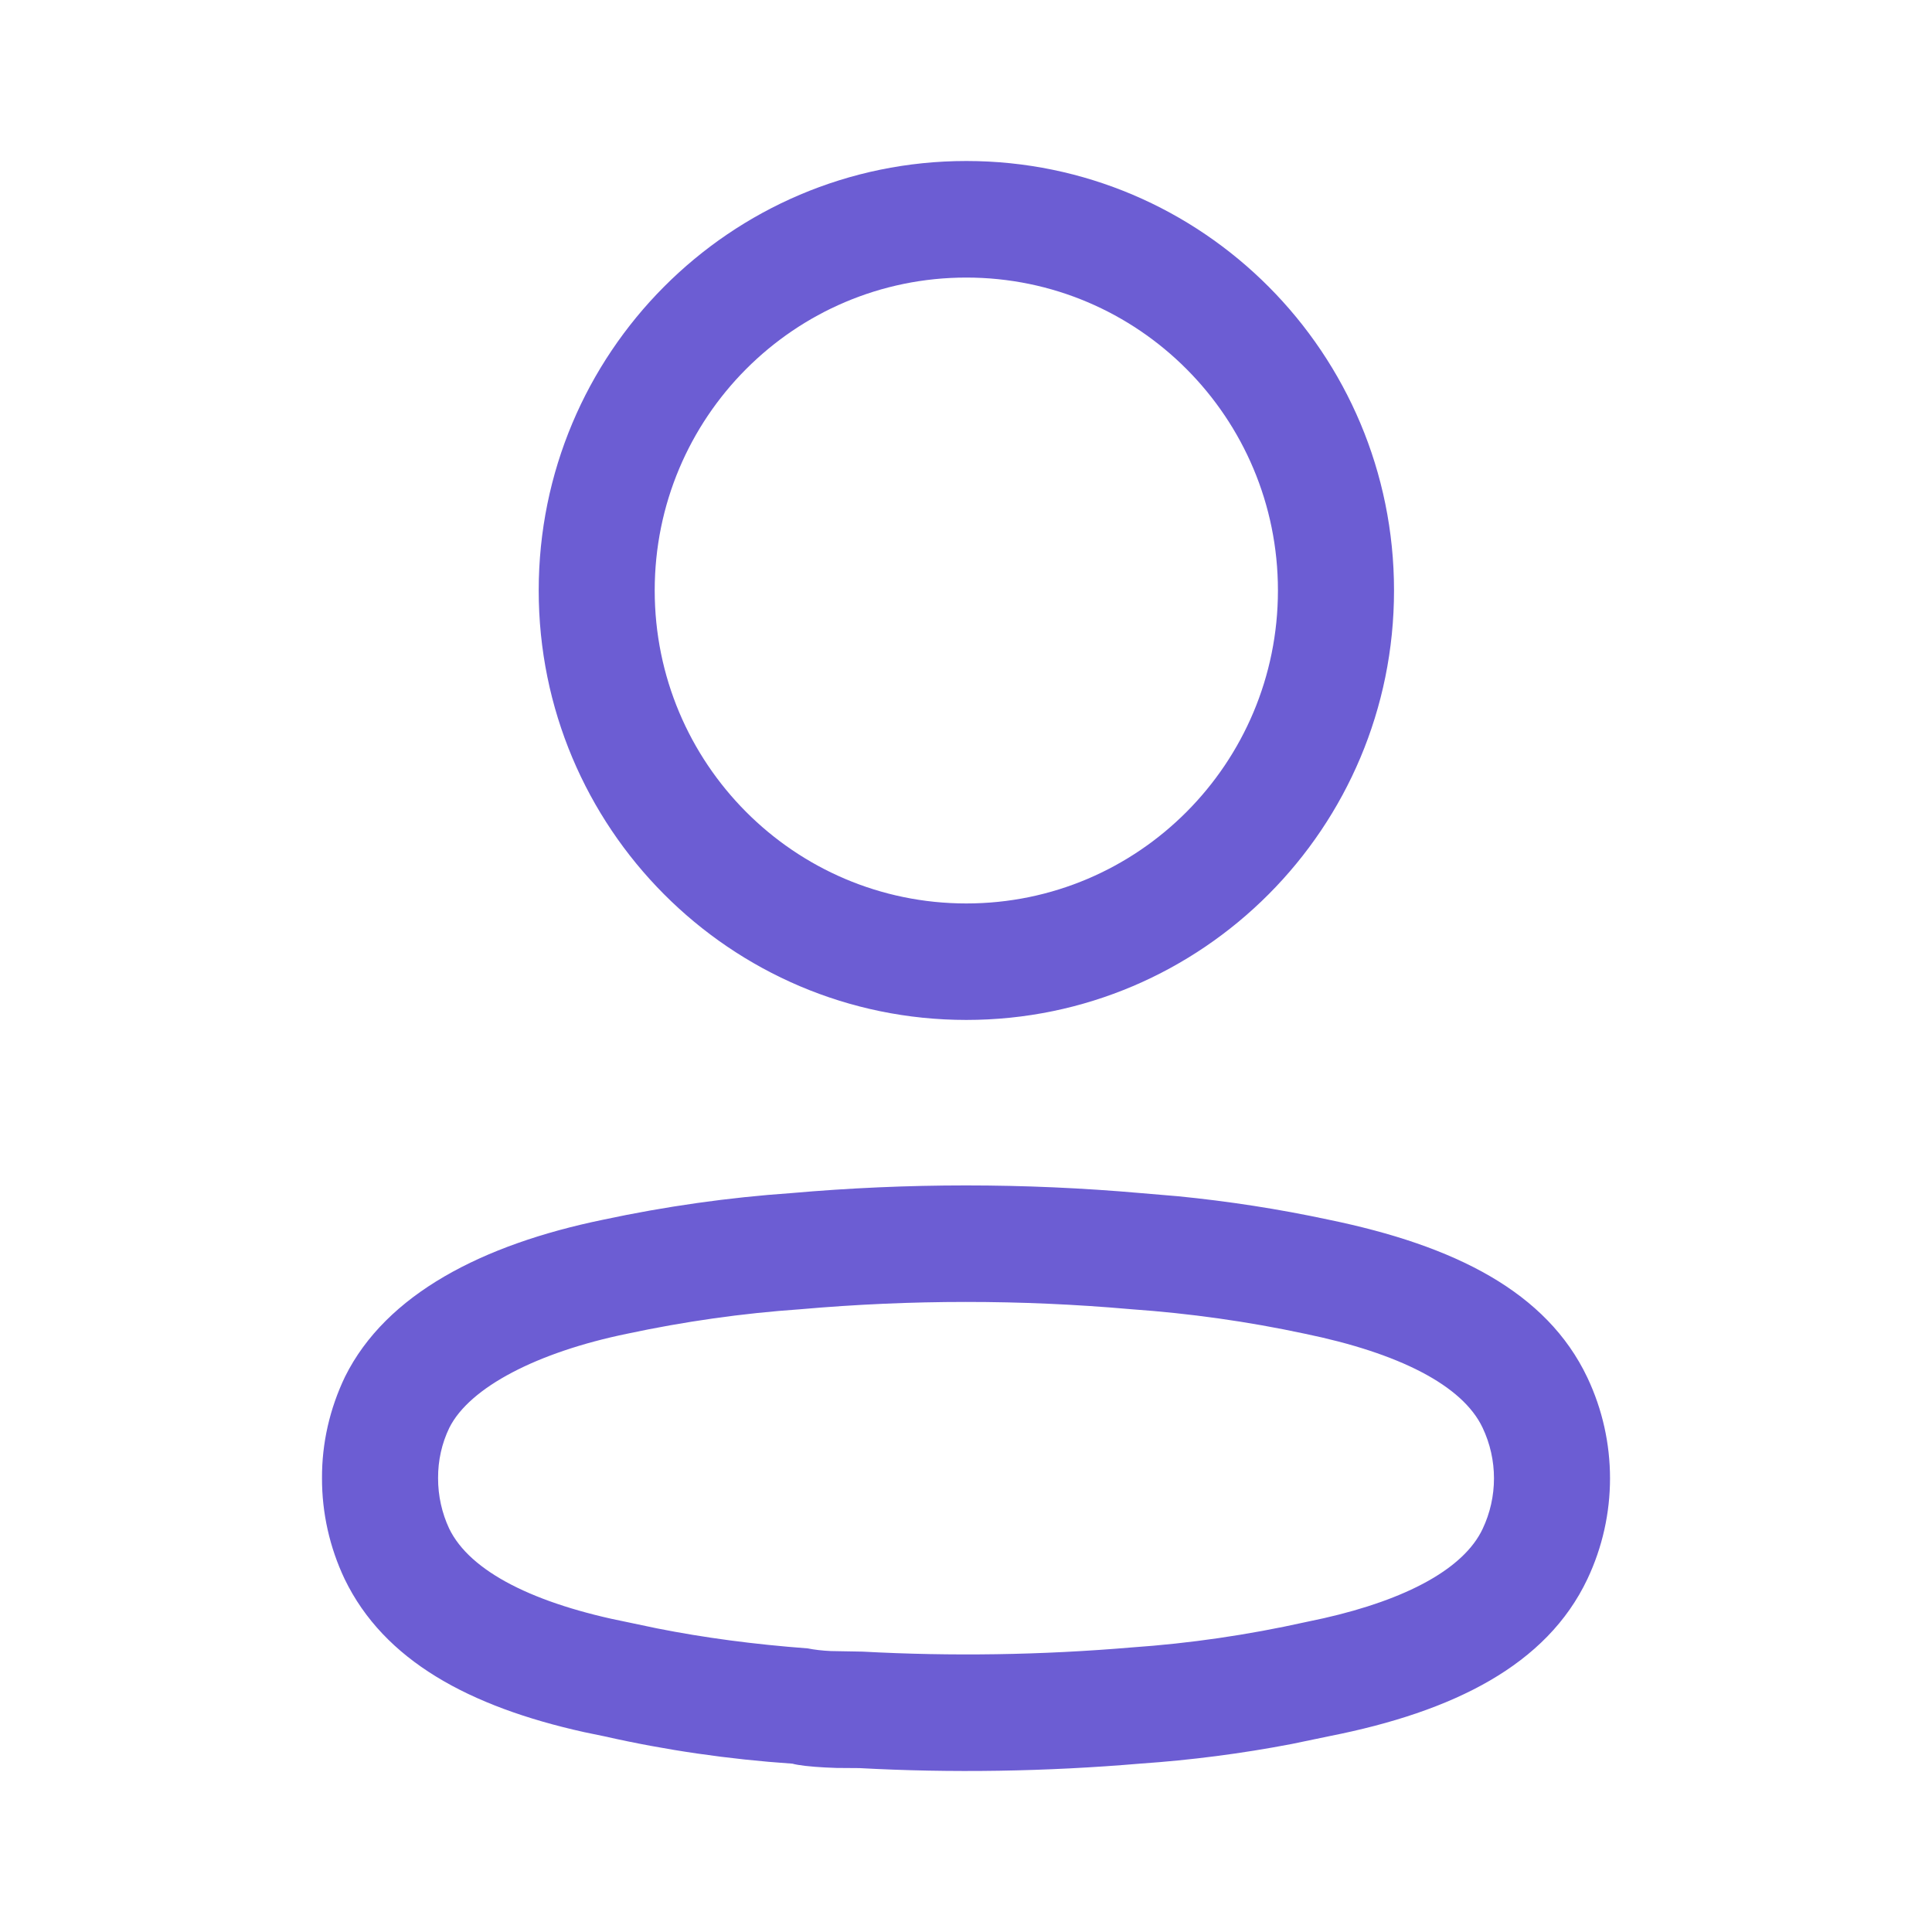
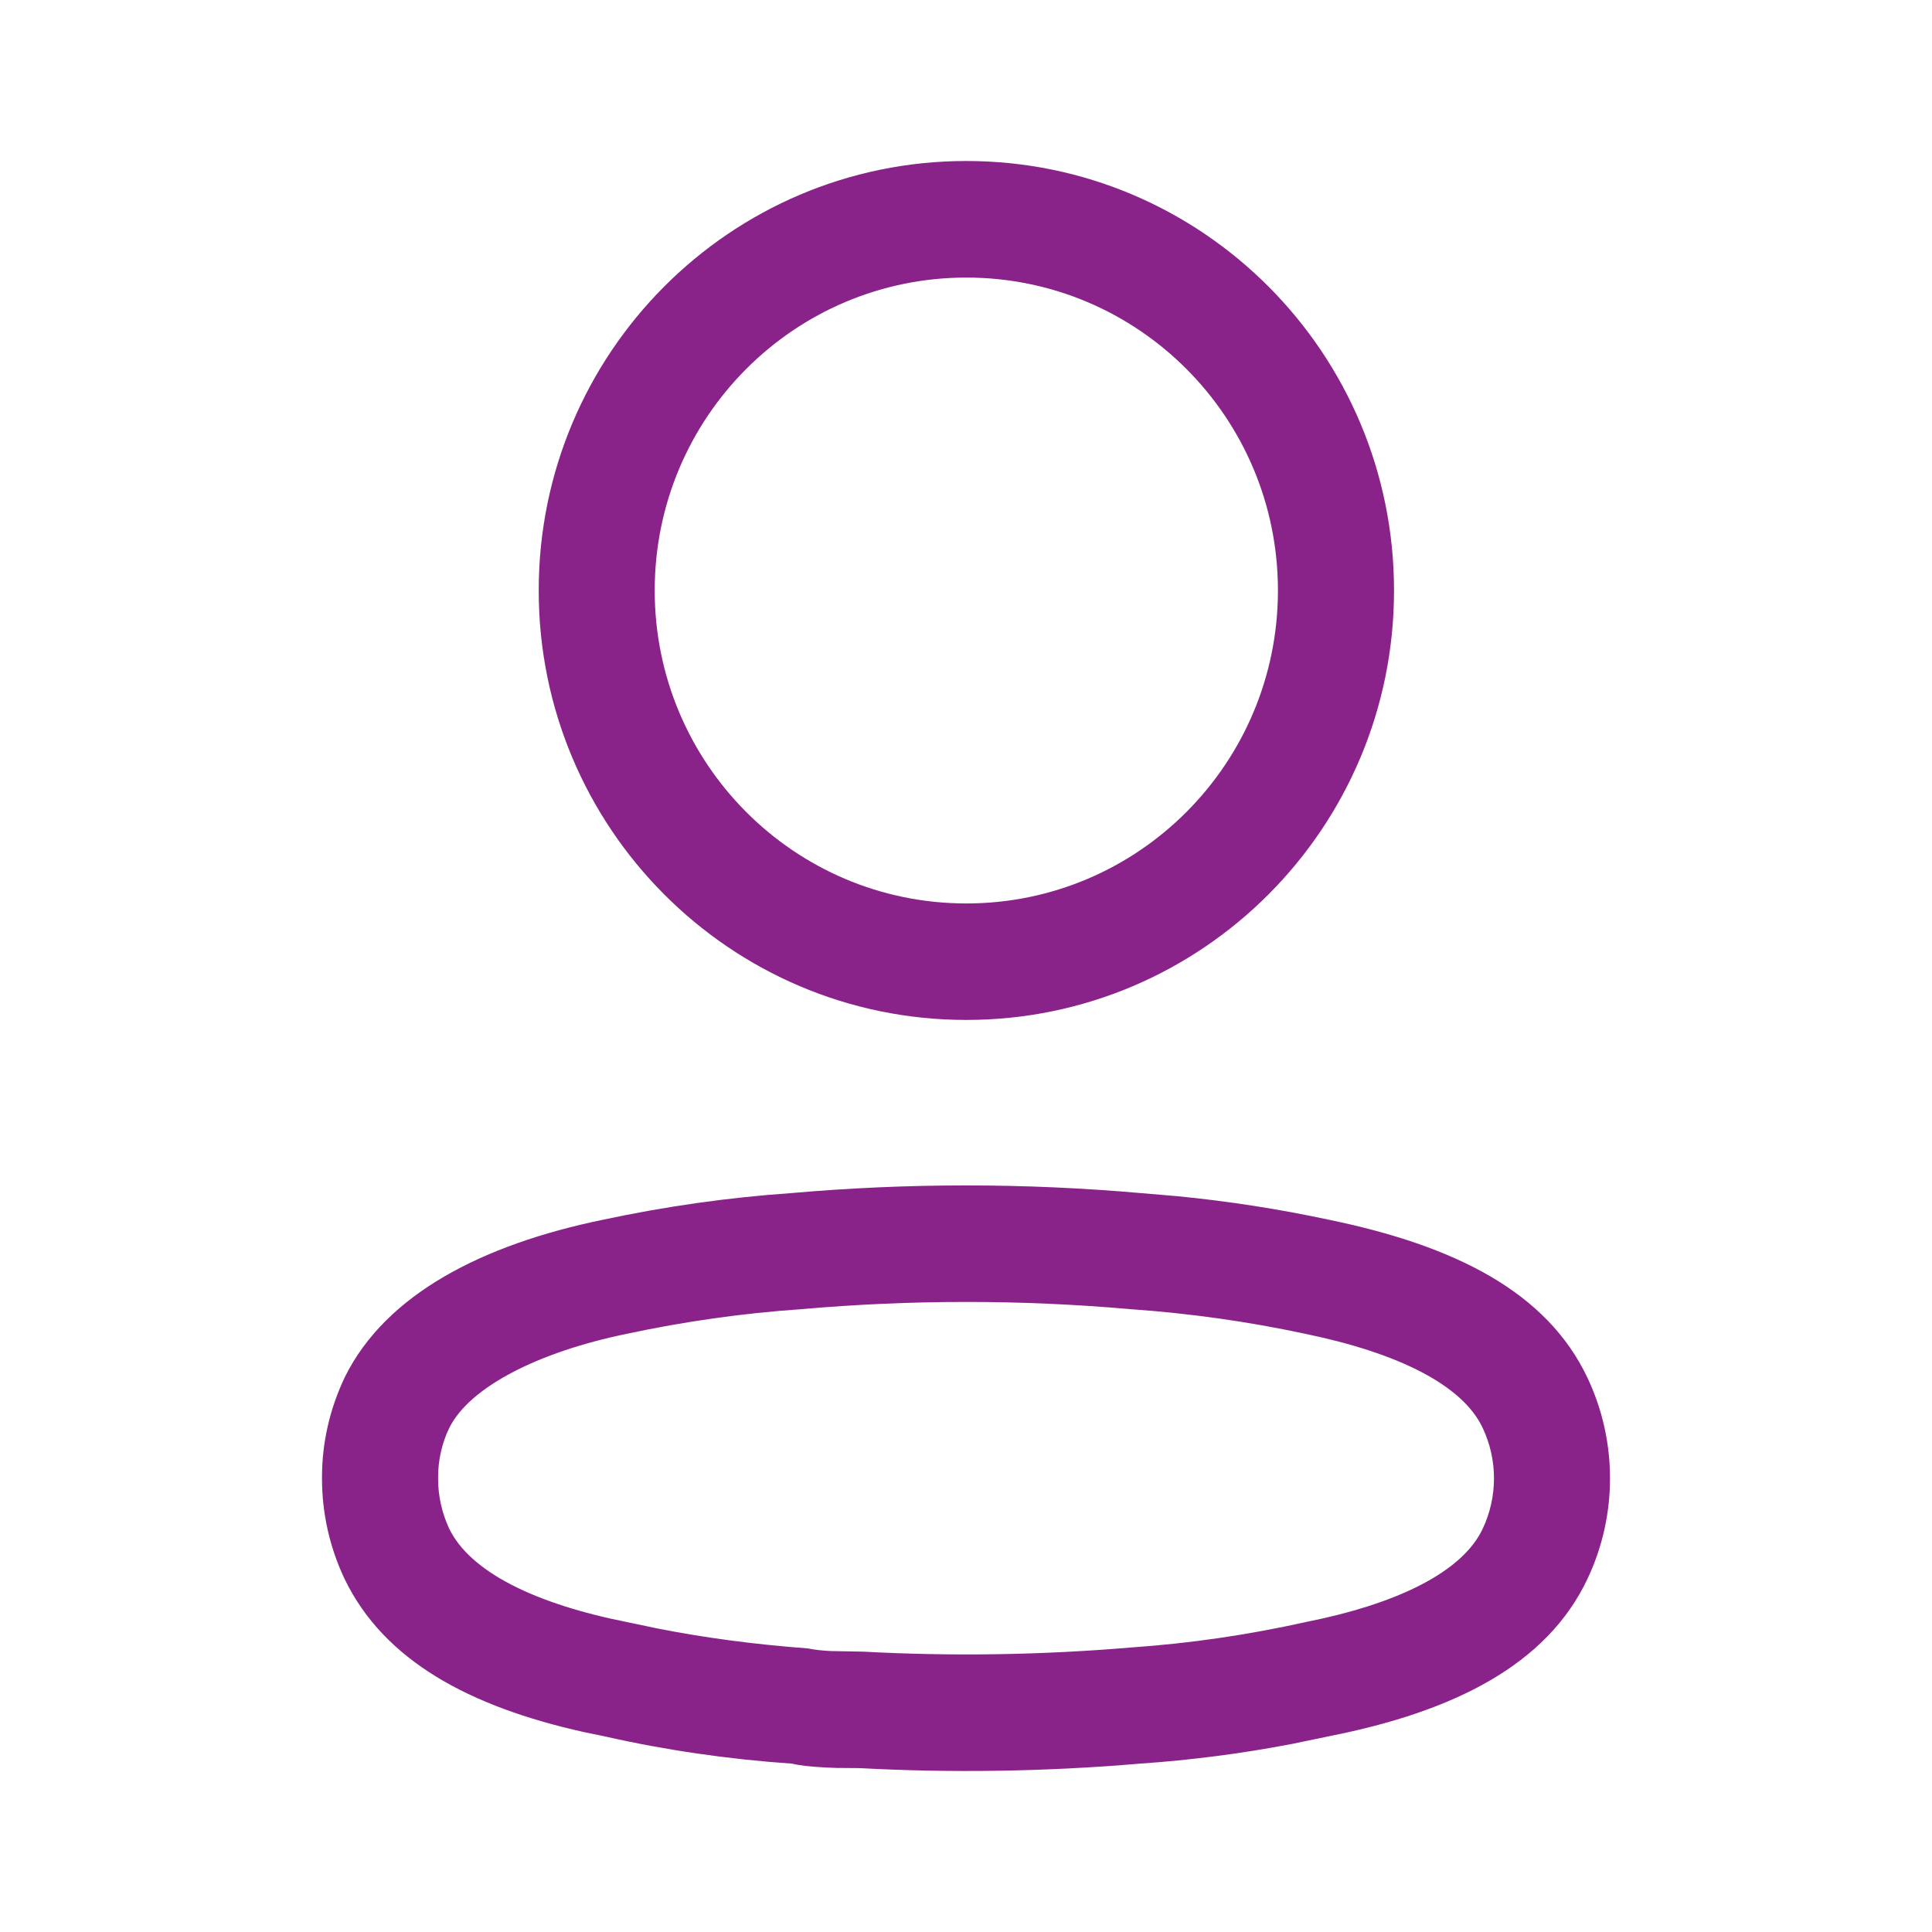
<svg xmlns="http://www.w3.org/2000/svg" width="24" height="24" viewBox="0 0 24 24" fill="none">
-   <path fill-rule="evenodd" clip-rule="evenodd" d="M12.004 2C9.07 2 6.692 4.389 6.692 7.335C6.692 10.282 9.07 12.67 12.004 12.67C14.938 12.67 17.317 10.282 17.317 7.335C17.317 4.389 14.938 2 12.004 2ZM12.004 3.448C14.142 3.448 15.875 5.188 15.875 7.335C15.875 9.482 14.142 11.223 12.004 11.223C9.866 11.223 8.133 9.482 8.133 7.335C8.133 5.188 9.866 3.448 12.004 3.448ZM9.83 14.821C9.052 14.875 8.266 14.986 7.491 15.152C5.994 15.46 4.797 16.076 4.287 17.1C4.095 17.5 3.998 17.929 4 18.363C3.999 18.794 4.095 19.223 4.281 19.615C4.77 20.627 5.828 21.2 7.256 21.517L7.512 21.57C8.266 21.741 9.053 21.855 9.844 21.909C9.912 21.929 10.073 21.947 10.248 21.956L10.392 21.962C10.466 21.963 10.551 21.964 10.676 21.964C11.814 22.026 12.993 22.008 14.168 21.908C14.793 21.865 15.423 21.784 16.048 21.664L16.515 21.567C18.058 21.262 19.213 20.684 19.719 19.616C20.094 18.824 20.094 17.905 19.719 17.113C19.214 16.048 18.074 15.474 16.503 15.151C15.887 15.019 15.261 14.922 14.631 14.86L14.17 14.821C12.726 14.694 11.274 14.694 9.83 14.821ZM14.044 16.263L14.056 16.264C14.78 16.315 15.499 16.416 16.209 16.568C17.375 16.808 18.167 17.207 18.417 17.735C18.606 18.133 18.606 18.596 18.417 18.994C18.183 19.488 17.472 19.869 16.445 20.102L16.22 20.15C15.496 20.311 14.779 20.415 14.058 20.465C12.938 20.56 11.825 20.577 10.715 20.517L10.321 20.51C10.212 20.505 10.12 20.494 10.034 20.477C9.359 20.426 8.751 20.345 8.16 20.228L7.808 20.154C6.638 19.924 5.839 19.524 5.58 18.989C5.49 18.797 5.441 18.58 5.442 18.361C5.441 18.143 5.488 17.931 5.581 17.738C5.833 17.232 6.679 16.797 7.786 16.569C8.501 16.416 9.22 16.314 9.943 16.264C11.316 16.143 12.684 16.143 14.044 16.263Z" fill="#6C5DD3" />
+   <path fill-rule="evenodd" clip-rule="evenodd" d="M12.004 2C9.07 2 6.692 4.389 6.692 7.335C6.692 10.282 9.07 12.67 12.004 12.67C14.938 12.67 17.317 10.282 17.317 7.335C17.317 4.389 14.938 2 12.004 2ZM12.004 3.448C14.142 3.448 15.875 5.188 15.875 7.335C15.875 9.482 14.142 11.223 12.004 11.223C9.866 11.223 8.133 9.482 8.133 7.335C8.133 5.188 9.866 3.448 12.004 3.448ZM9.83 14.821C9.052 14.875 8.266 14.986 7.491 15.152C5.994 15.46 4.797 16.076 4.287 17.1C4.095 17.5 3.998 17.929 4 18.363C3.999 18.794 4.095 19.223 4.281 19.615C4.77 20.627 5.828 21.2 7.256 21.517L7.512 21.57C8.266 21.741 9.053 21.855 9.844 21.909C9.912 21.929 10.073 21.947 10.248 21.956L10.392 21.962C10.466 21.963 10.551 21.964 10.676 21.964C11.814 22.026 12.993 22.008 14.168 21.908C14.793 21.865 15.423 21.784 16.048 21.664L16.515 21.567C18.058 21.262 19.213 20.684 19.719 19.616C20.094 18.824 20.094 17.905 19.719 17.113C19.214 16.048 18.074 15.474 16.503 15.151C15.887 15.019 15.261 14.922 14.631 14.86L14.17 14.821C12.726 14.694 11.274 14.694 9.83 14.821ZM14.044 16.263L14.056 16.264C14.78 16.315 15.499 16.416 16.209 16.568C17.375 16.808 18.167 17.207 18.417 17.735C18.606 18.133 18.606 18.596 18.417 18.994C18.183 19.488 17.472 19.869 16.445 20.102L16.22 20.15C15.496 20.311 14.779 20.415 14.058 20.465C12.938 20.56 11.825 20.577 10.715 20.517L10.321 20.51C10.212 20.505 10.12 20.494 10.034 20.477C9.359 20.426 8.751 20.345 8.16 20.228L7.808 20.154C6.638 19.924 5.839 19.524 5.58 18.989C5.49 18.797 5.441 18.58 5.442 18.361C5.441 18.143 5.488 17.931 5.581 17.738C5.833 17.232 6.679 16.797 7.786 16.569C8.501 16.416 9.22 16.314 9.943 16.264C11.316 16.143 12.684 16.143 14.044 16.263Z" fill="#89238A" />
</svg>
